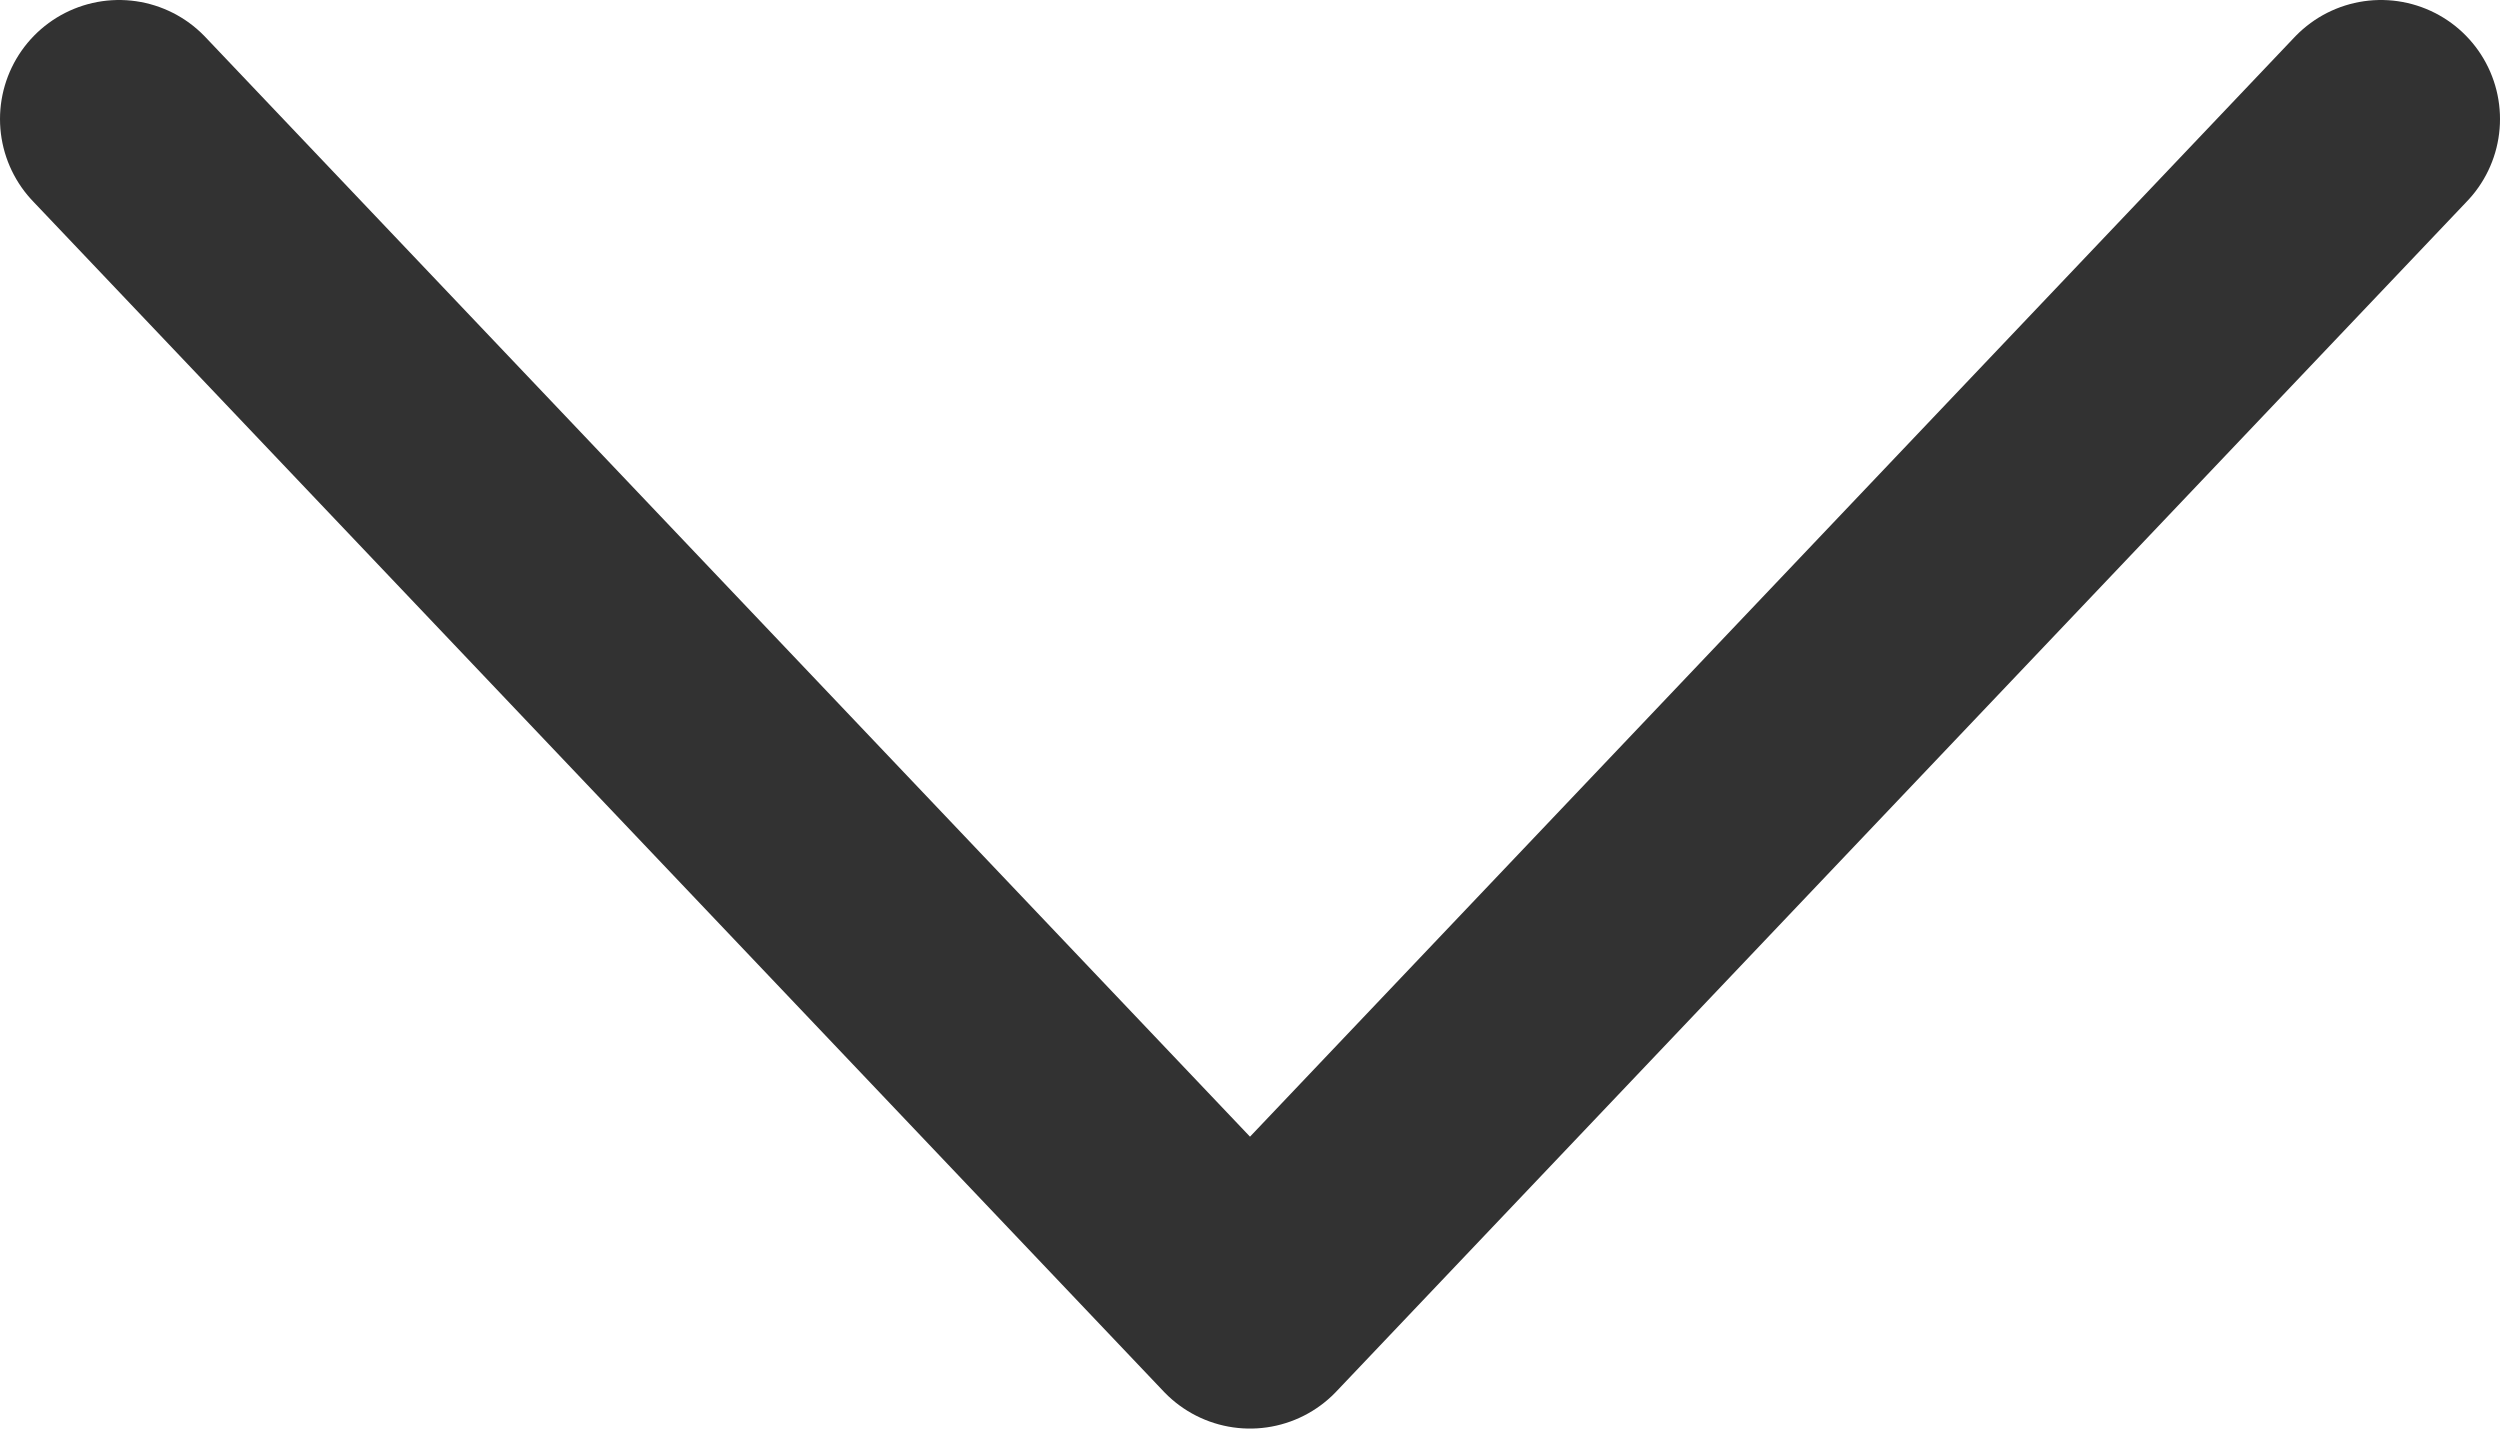
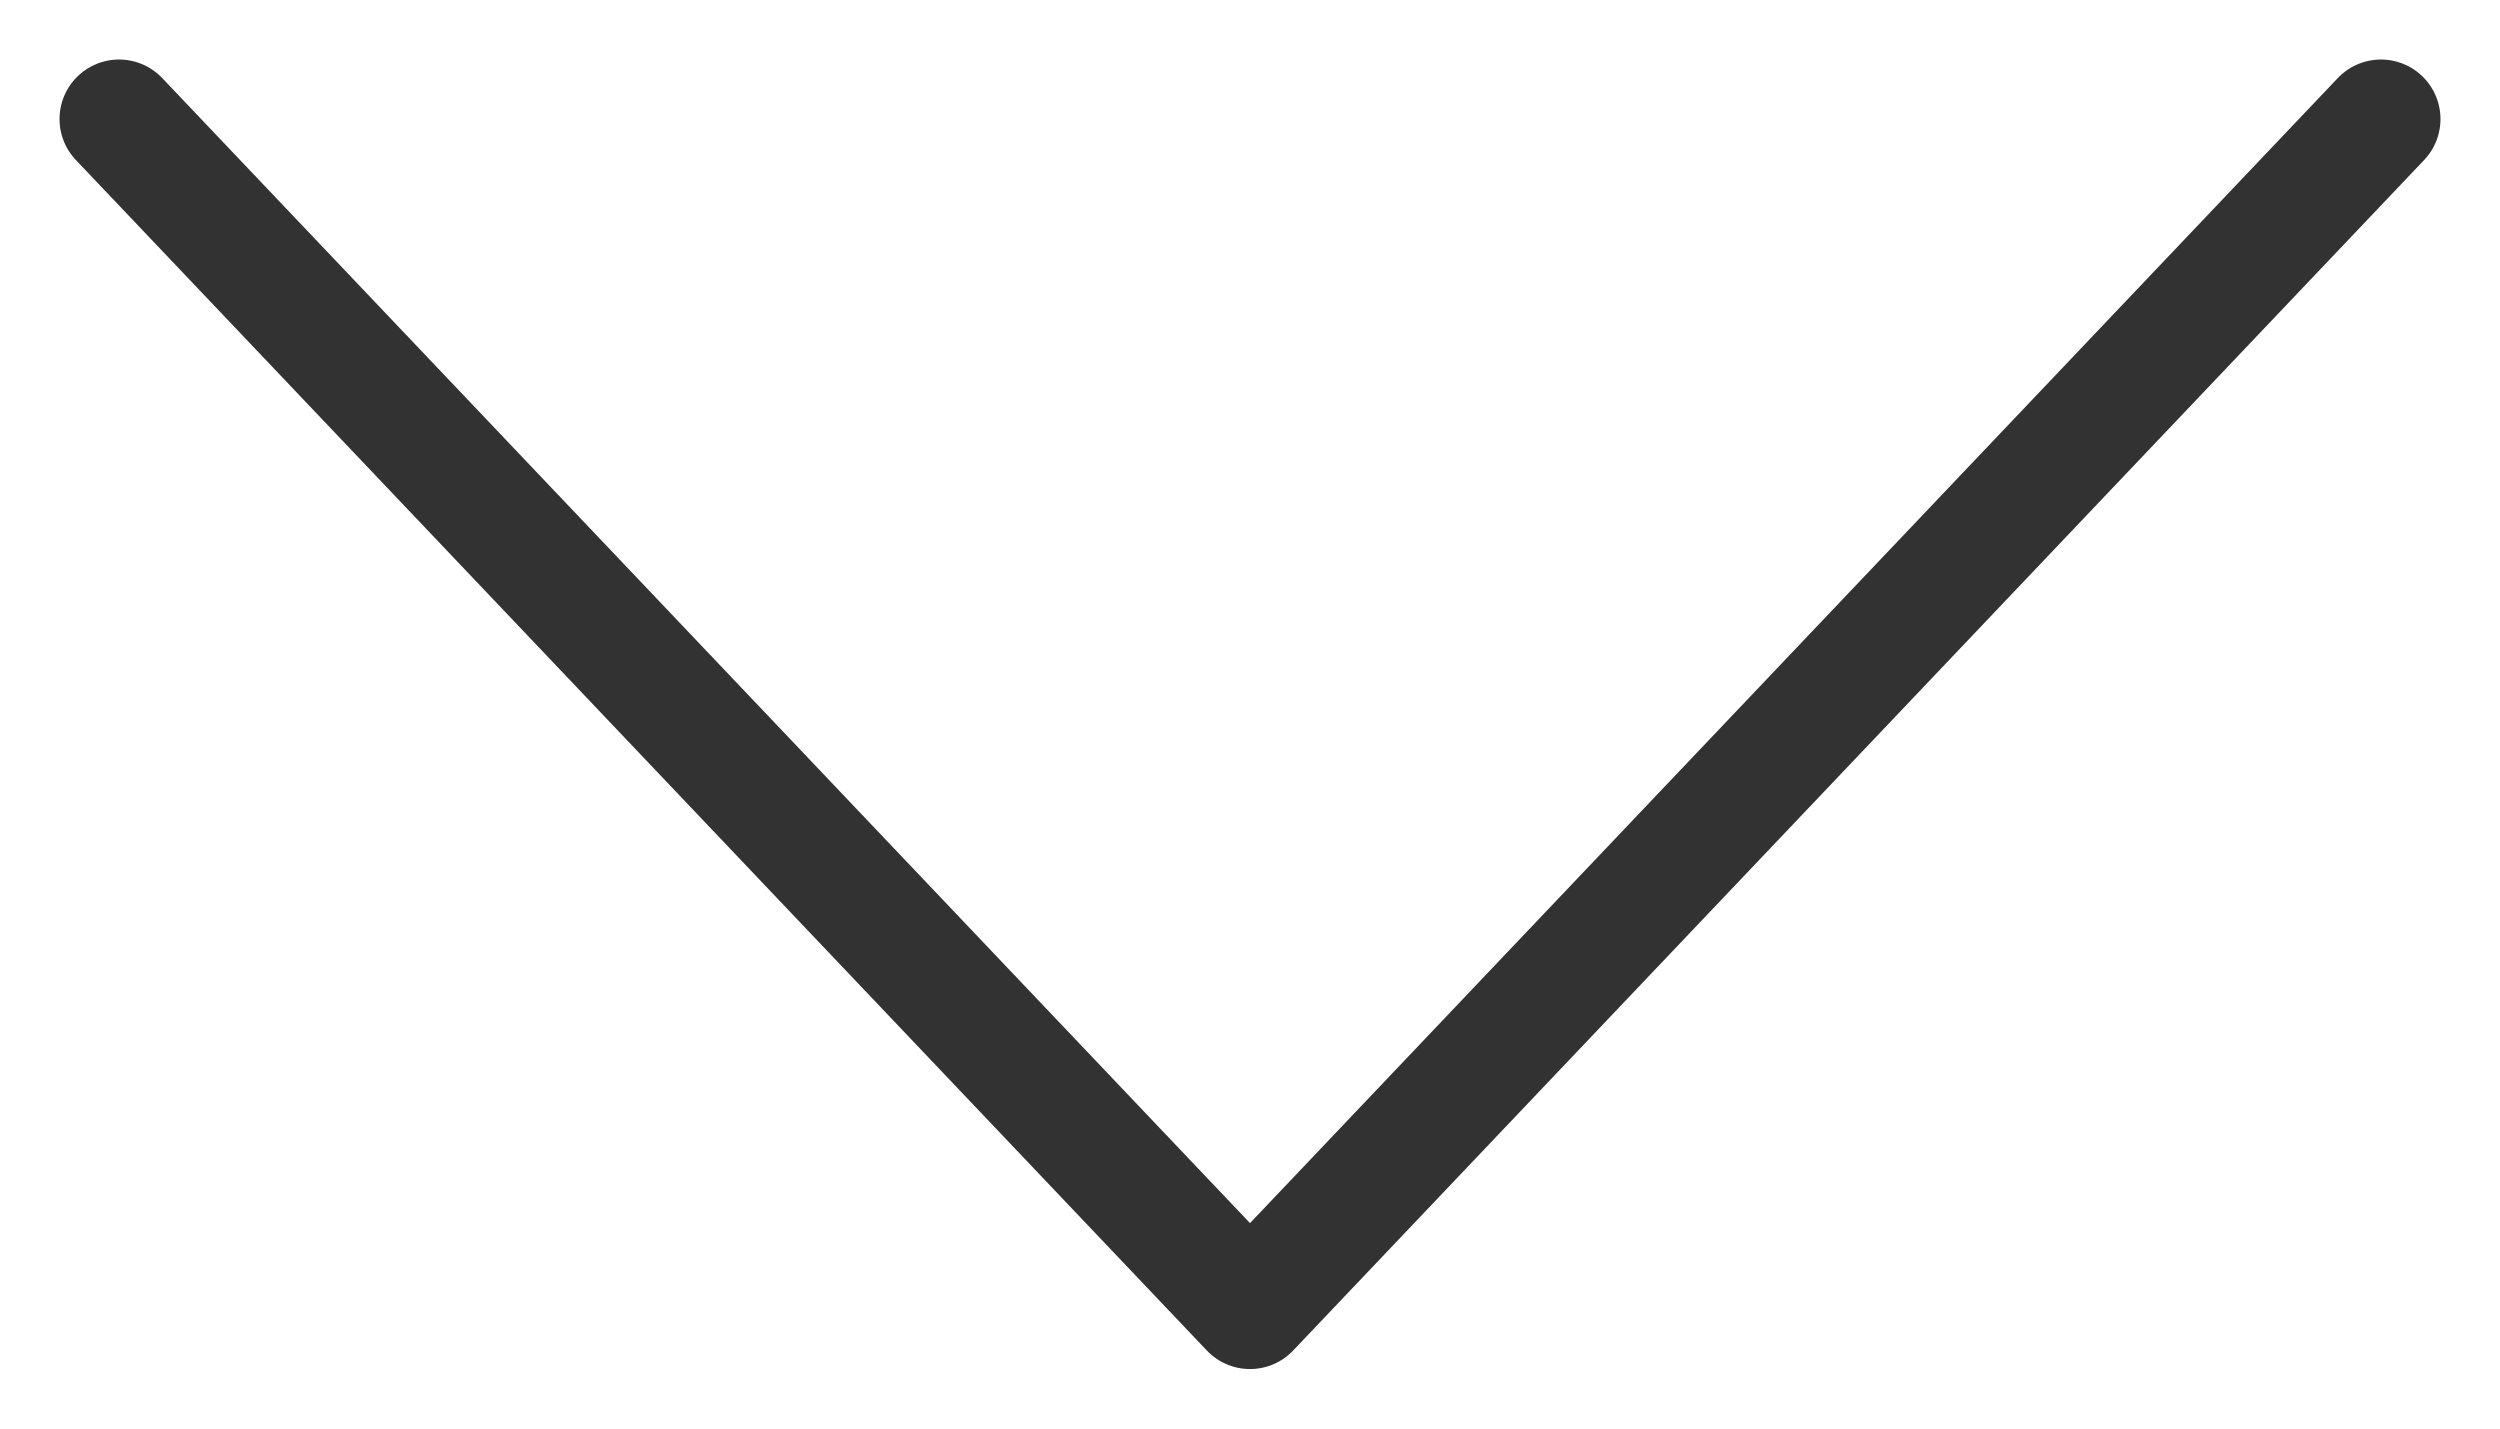
<svg xmlns="http://www.w3.org/2000/svg" width="21px" height="12px" viewBox="0 0 21 12" version="1.1">
-   <path d="M 1 1 L 10.5 11 L 20 1" fill="none" stroke-width="2" style="stroke-linecap: round; stroke-linejoin: round; stroke: rgb(50, 50, 50);" />
+   <path d="M 1 1 L 10.5 11 L 20 1" fill="none" stroke-width="1" style="stroke-linecap: round; stroke-linejoin: round; stroke: rgb(50, 50, 50);" />
</svg>
